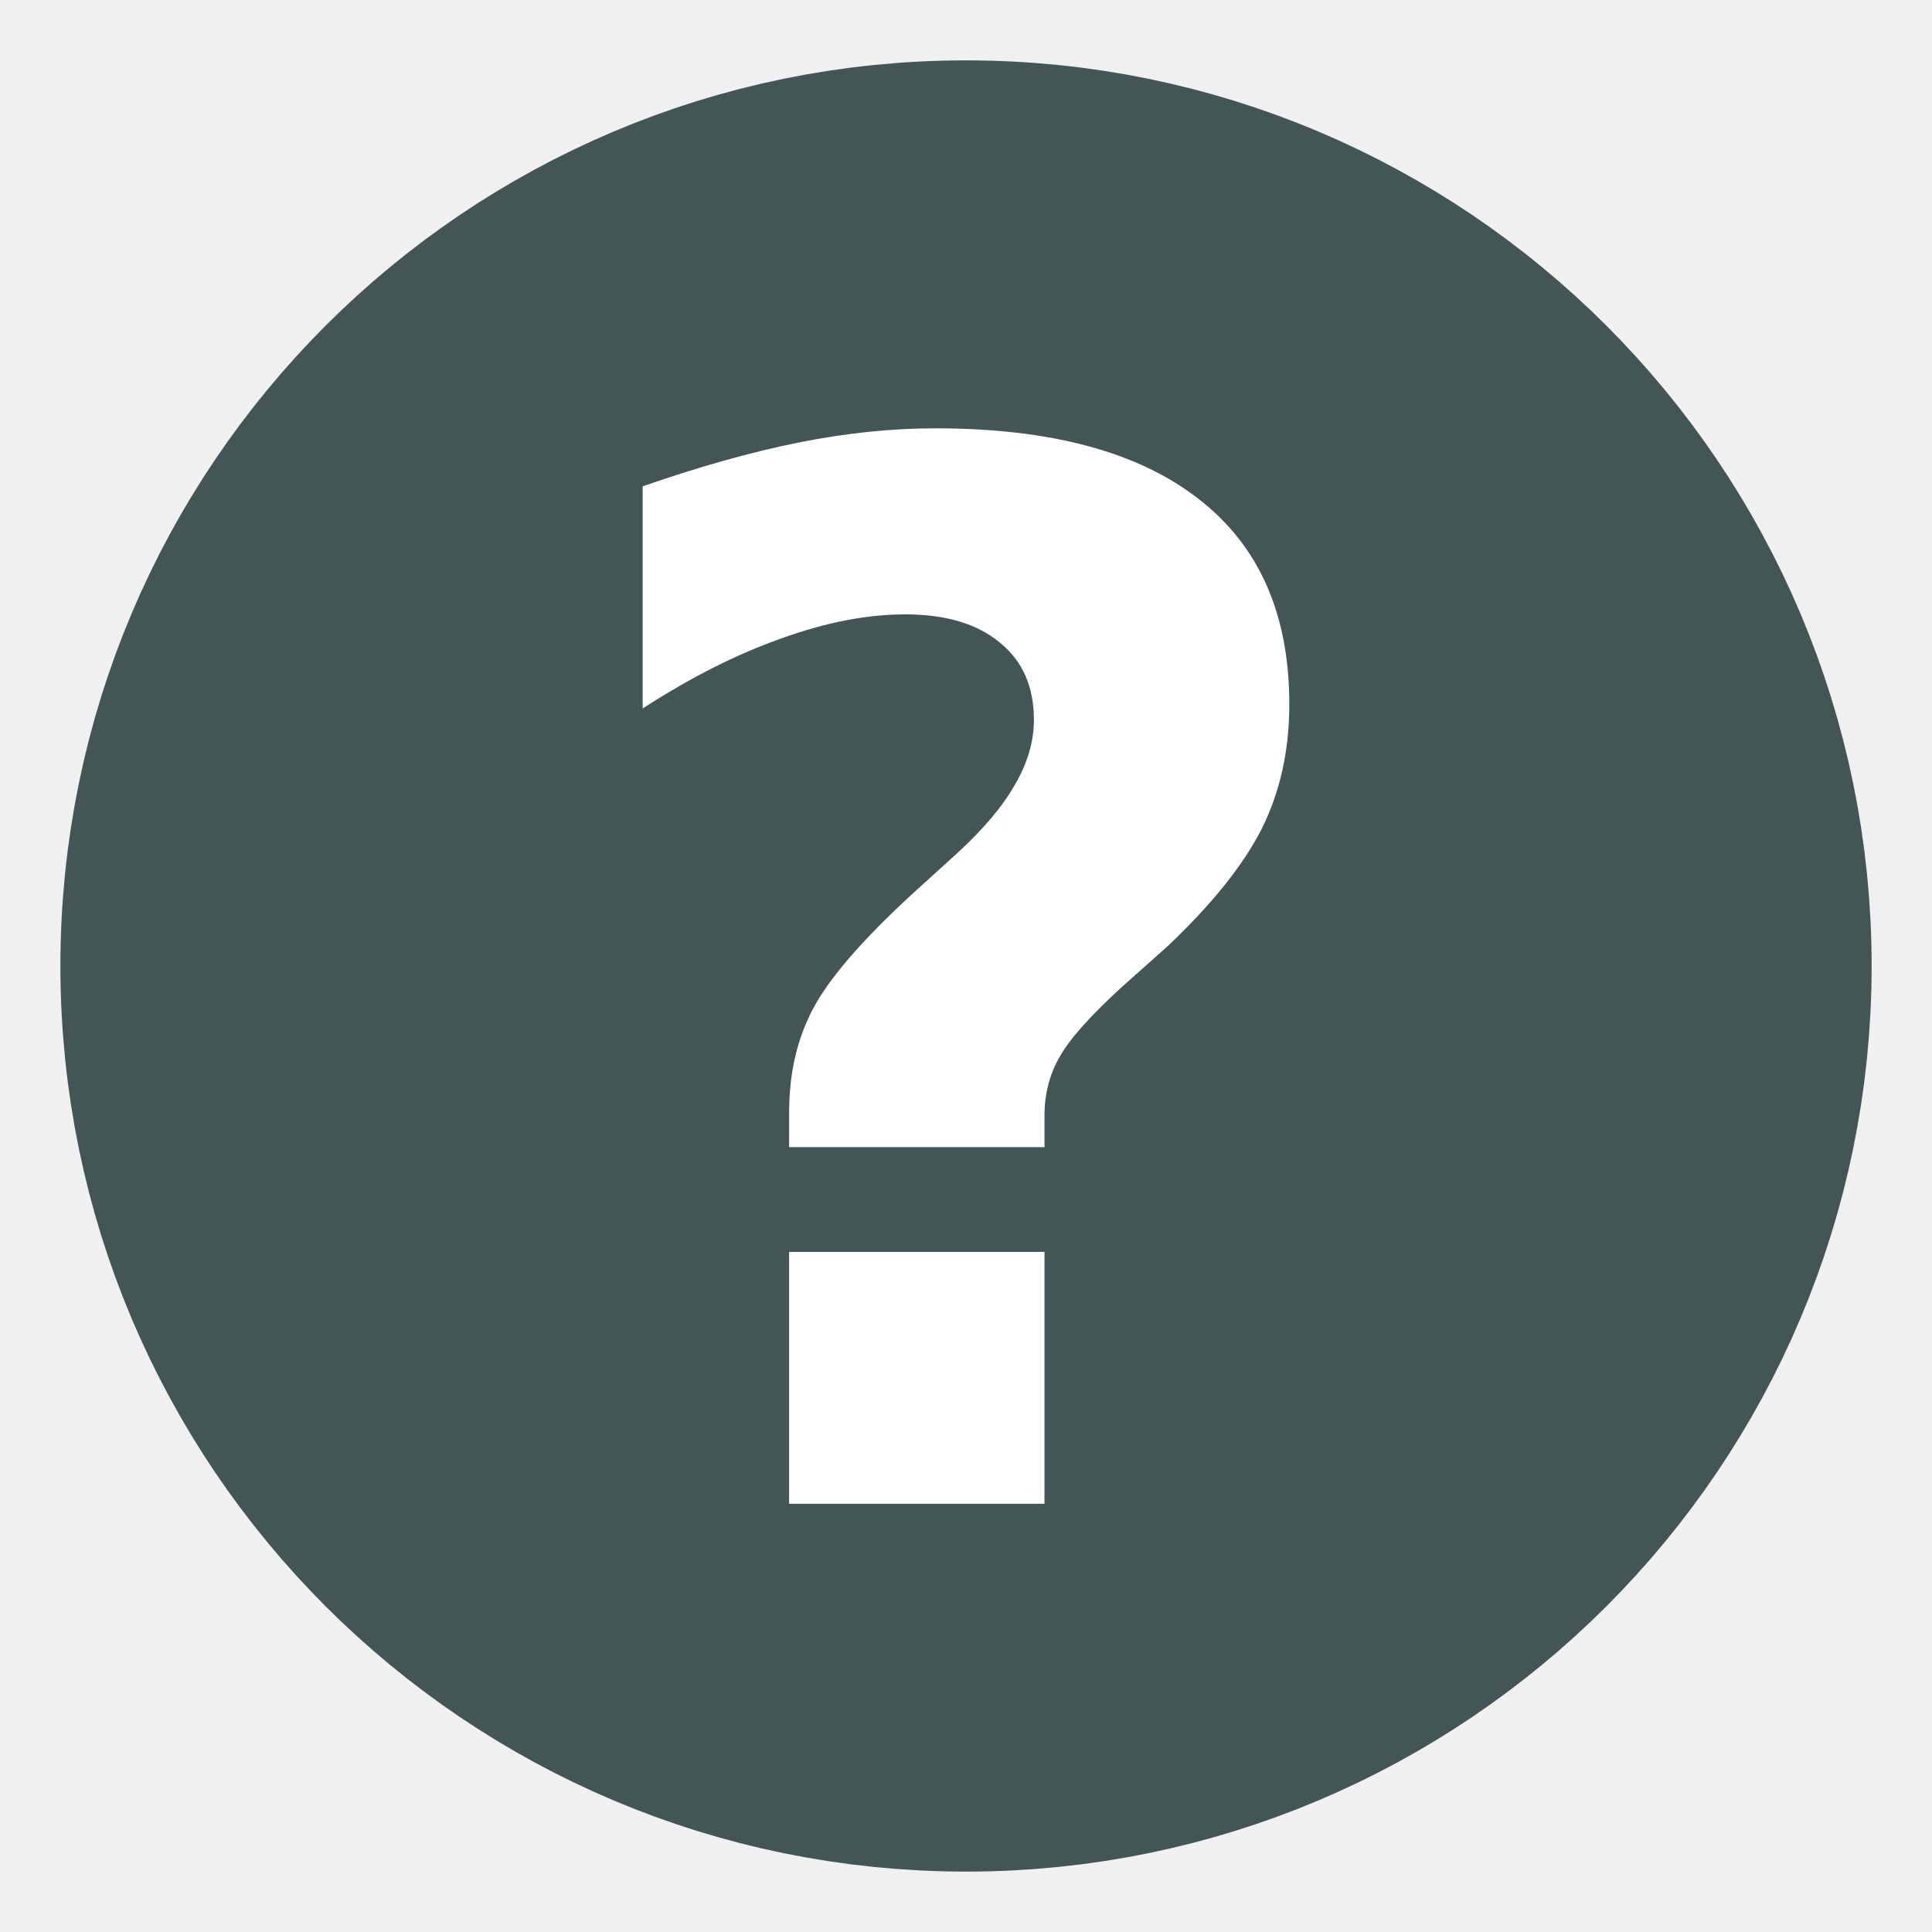
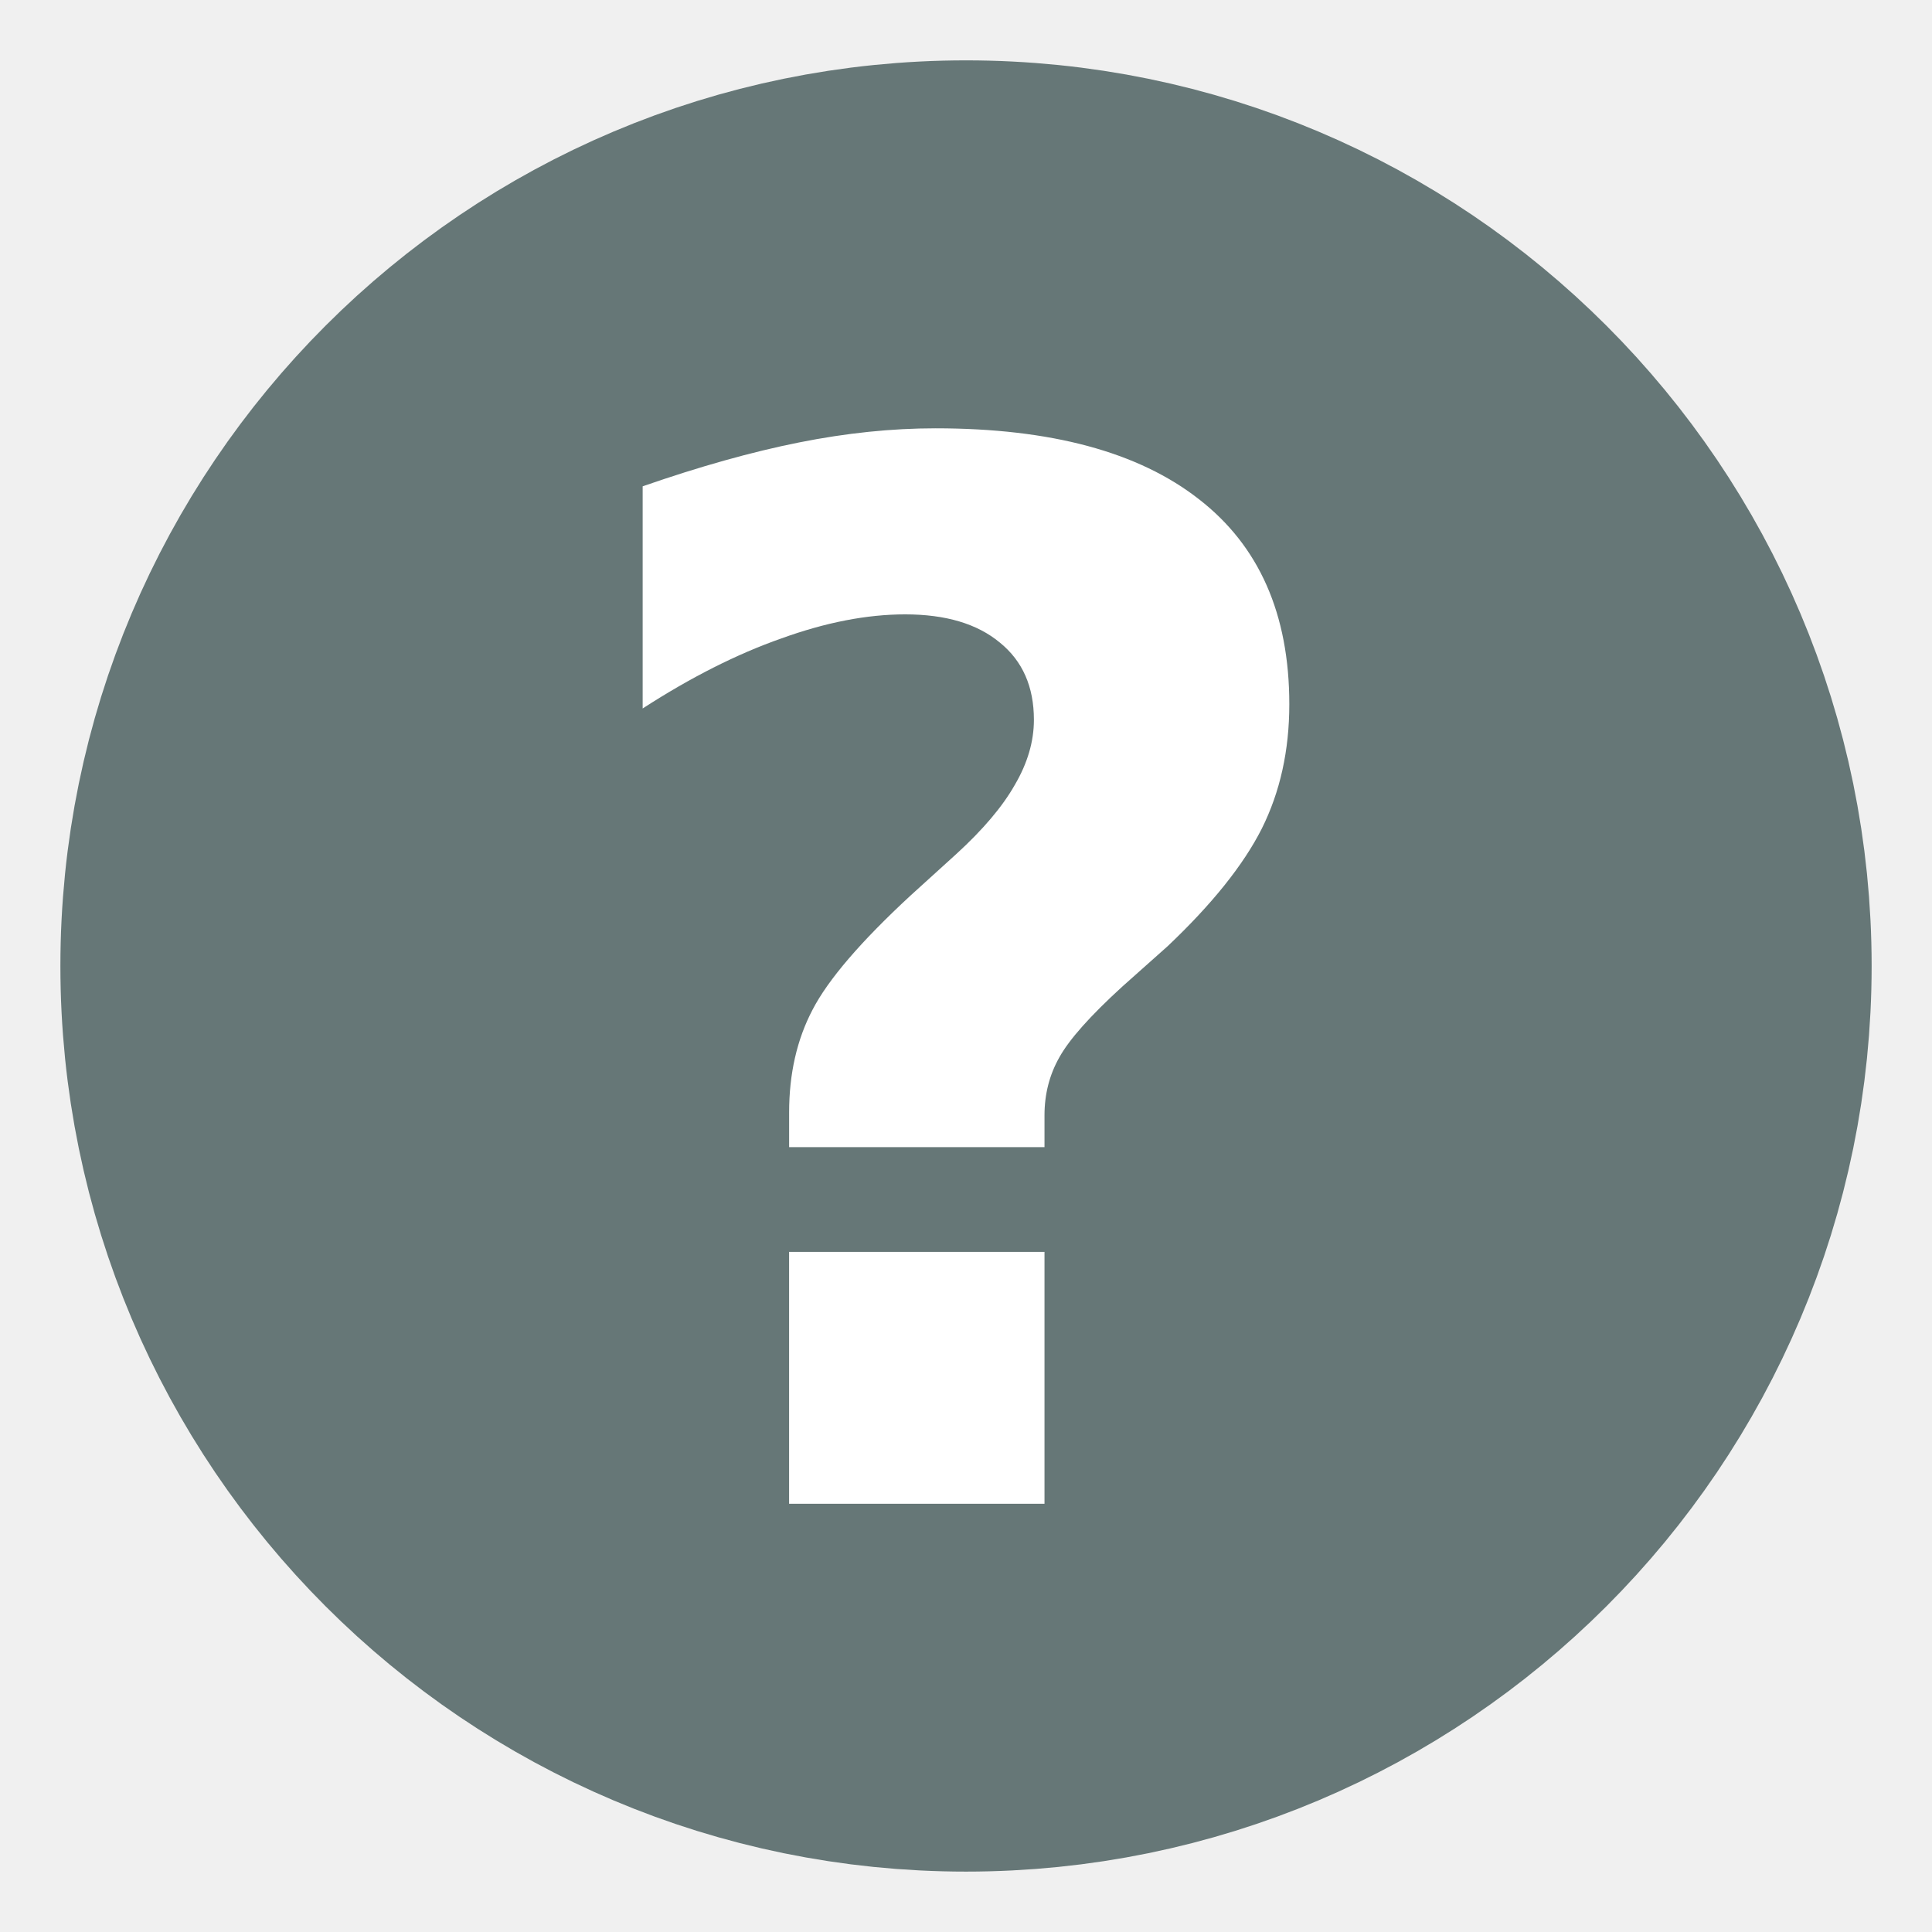
<svg xmlns="http://www.w3.org/2000/svg" style="fill-rule:evenodd" id="sign-question" viewBox="0 0 72.249 72.249" height="32" width="32" version="1.1">
  <defs id="defs4">
    <style id="style6" type="text/css" />
  </defs>
  <g style="fill:#ffffff;fill-opacity:1;stroke:none;" id="text3781">
    <g id="g3009">
      <g style="fill:#ffffff;fill-opacity:1;stroke:none;" id="text3756">
        <g id="g3802">
-           <path style="fill:#445555;fill-opacity:1;fill-rule:evenodd;stroke:#445555;stroke-width:14.121;stroke-opacity:1" id="path3011" d="m 62.931,36.124 a 26.806,26.806 0 1 1 -53.612,0 26.806,26.806 0 1 1 53.612,0 z" />
+           <path style="fill:#667777;fill-opacity:1;fill-rule:evenodd;stroke:#667777;stroke-width:14.121;stroke-opacity:1" id="path3011" d="m 62.931,36.124 a 26.806,26.806 0 1 1 -53.612,0 26.806,26.806 0 1 1 53.612,0 z" />
          <path style="fill:#ffffff;" id="path3799" d="m 39.061,42.898 -9.551,0 0,-1.296 c -9e-6,-1.446 0.291,-2.725 0.873,-3.836 0.582,-1.129 1.808,-2.558 3.678,-4.286 L 35.754,31.944 c 1.005,-0.917 1.737,-1.782 2.196,-2.593 0.476,-0.811 0.714,-1.623 0.714,-2.434 -1.8e-5,-1.235 -0.423,-2.196 -1.27,-2.884 -0.847,-0.706 -2.028,-1.058 -3.545,-1.058 -1.429,3.4e-5 -2.972,0.3 -4.63,0.9 -1.658,0.582 -3.387,1.455 -5.186,2.619 l 0,-8.308 c 2.134,-0.741 4.083,-1.288 5.847,-1.64 1.764,-0.353 3.466,-0.529 5.106,-0.529 4.304,4e-5 7.585,0.882 9.842,2.646 2.258,1.746 3.387,4.304 3.387,7.673 -2.8e-5,1.729 -0.344,3.281 -1.032,4.657 -0.688,1.358 -1.861,2.822 -3.519,4.392 l -1.693,1.508 c -1.199,1.094 -1.984,1.976 -2.355,2.646 -0.37,0.653 -0.556,1.376 -0.556,2.17 l 0,1.191 m -9.551,3.916 9.551,0 0,9.419 -9.551,0 0,-9.419" />
        </g>
      </g>
    </g>
  </g>
</svg>
